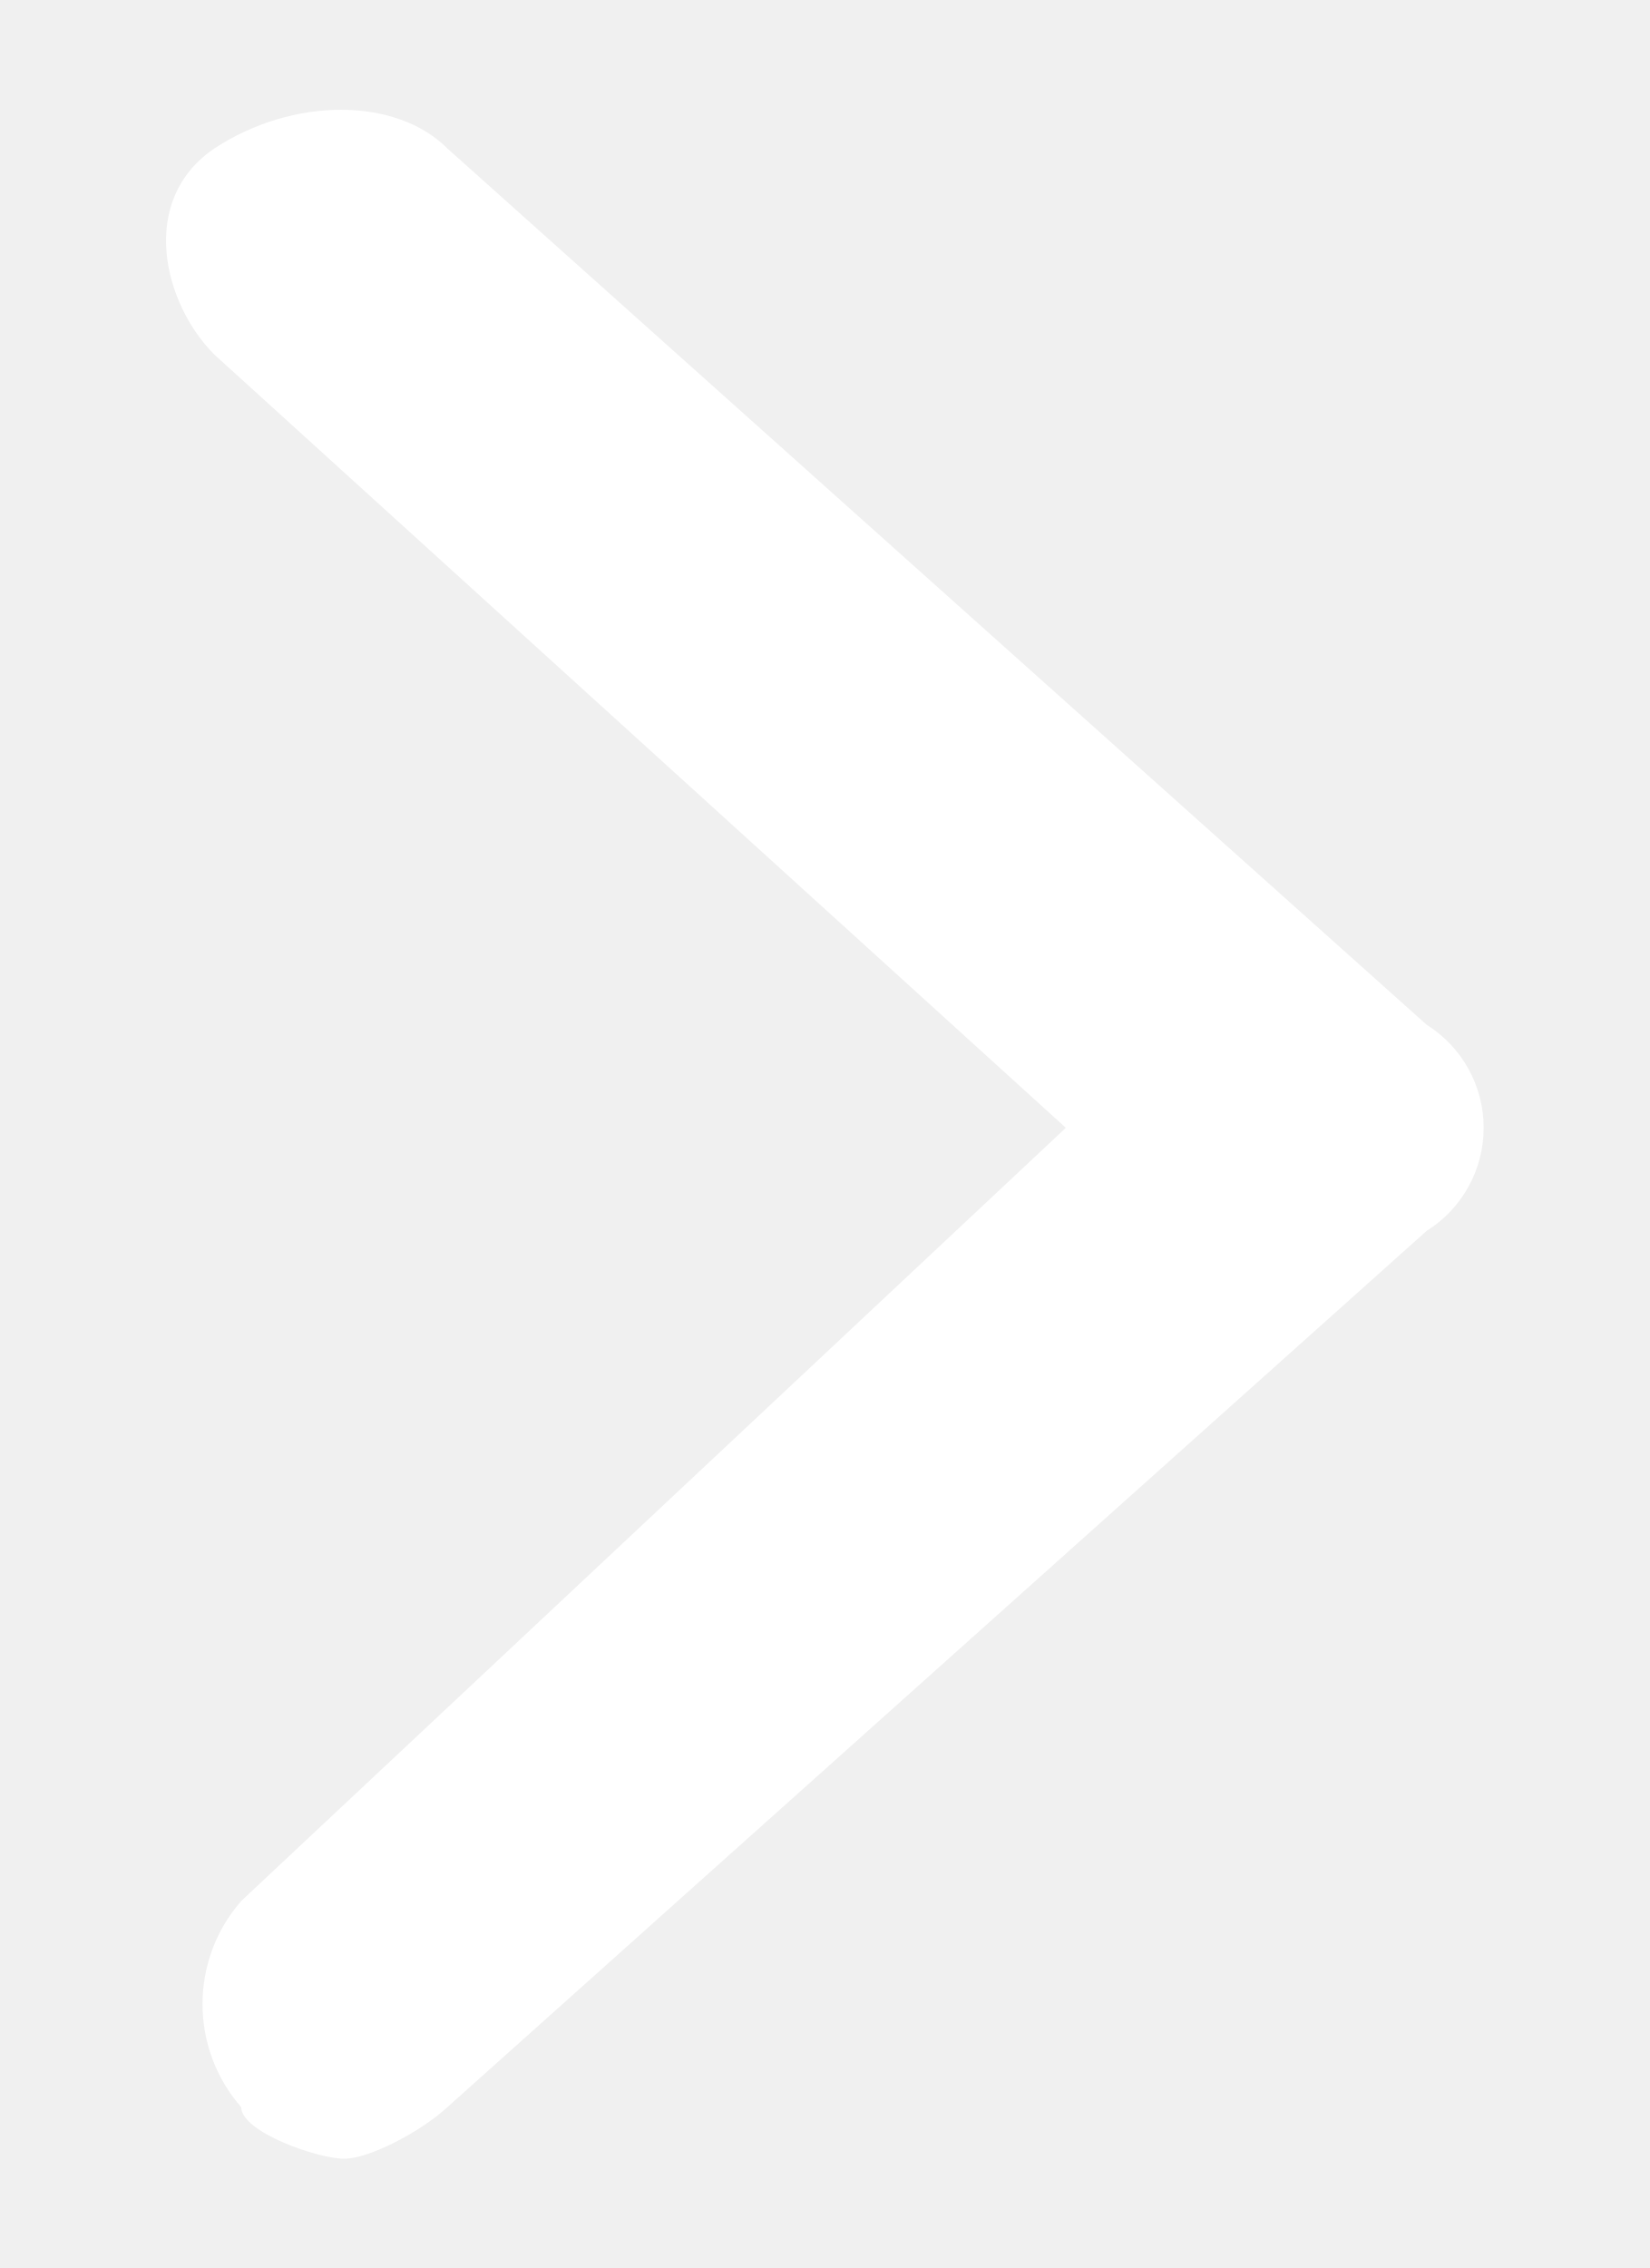
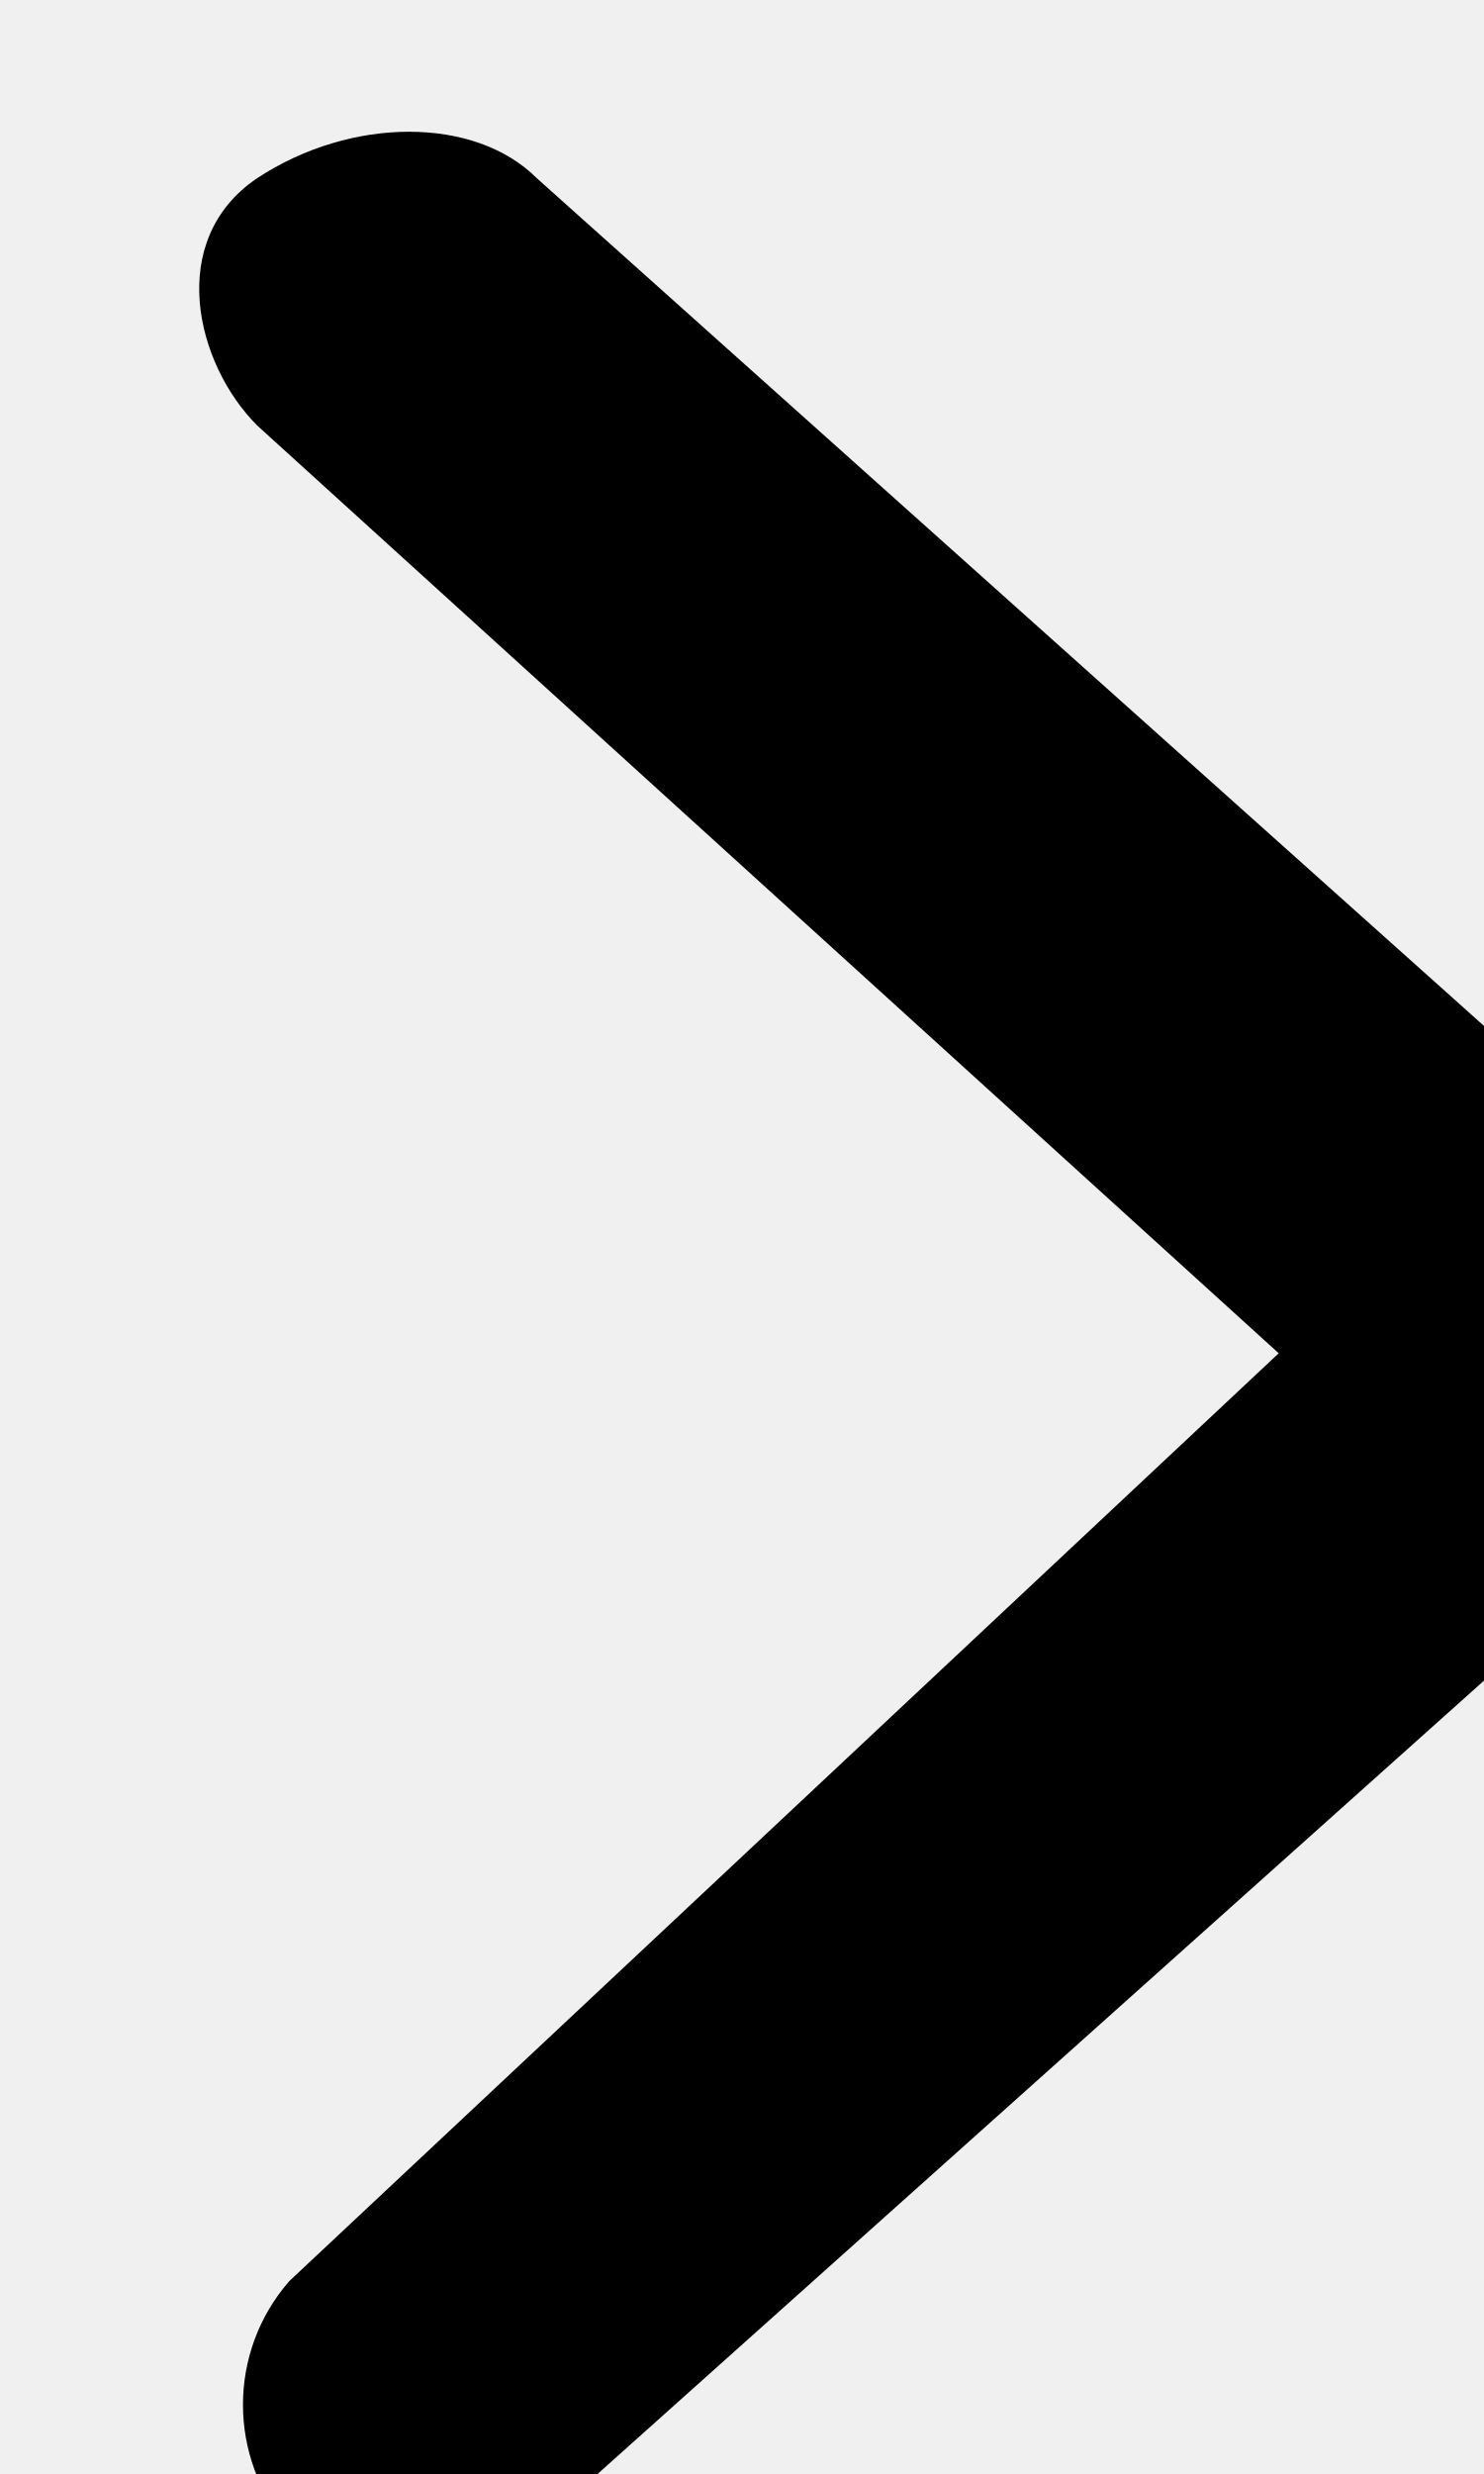
- <svg xmlns="http://www.w3.org/2000/svg" width="8" height="11" fill="none">
-   <path d="M6.92 4.97 2.17.72c-.25-.25-.75-.25-1.13 0-.37.25-.25.75 0 1l4.13 3.75-4 3.75a.76.76 0 0 0 0 1c0 .12.37.25.5.25.12 0 .37-.13.5-.25l4.75-4.25a.59.59 0 0 0 0-1Z" fill="#fff" />
+ <svg xmlns="http://www.w3.org/2000/svg" width="6" height="10" viewbox="0 0 6 10" fill="currentColor">
+   <path d="M6.92 4.97 2.17.72c-.25-.25-.75-.25-1.13 0-.37.25-.25.75 0 1l4.13 3.75-4 3.75a.76.76 0 0 0 0 1c0 .12.37.25.5.25.12 0 .37-.13.5-.25l4.75-4.25a.59.59 0 0 0 0-1Z" />
</svg>
